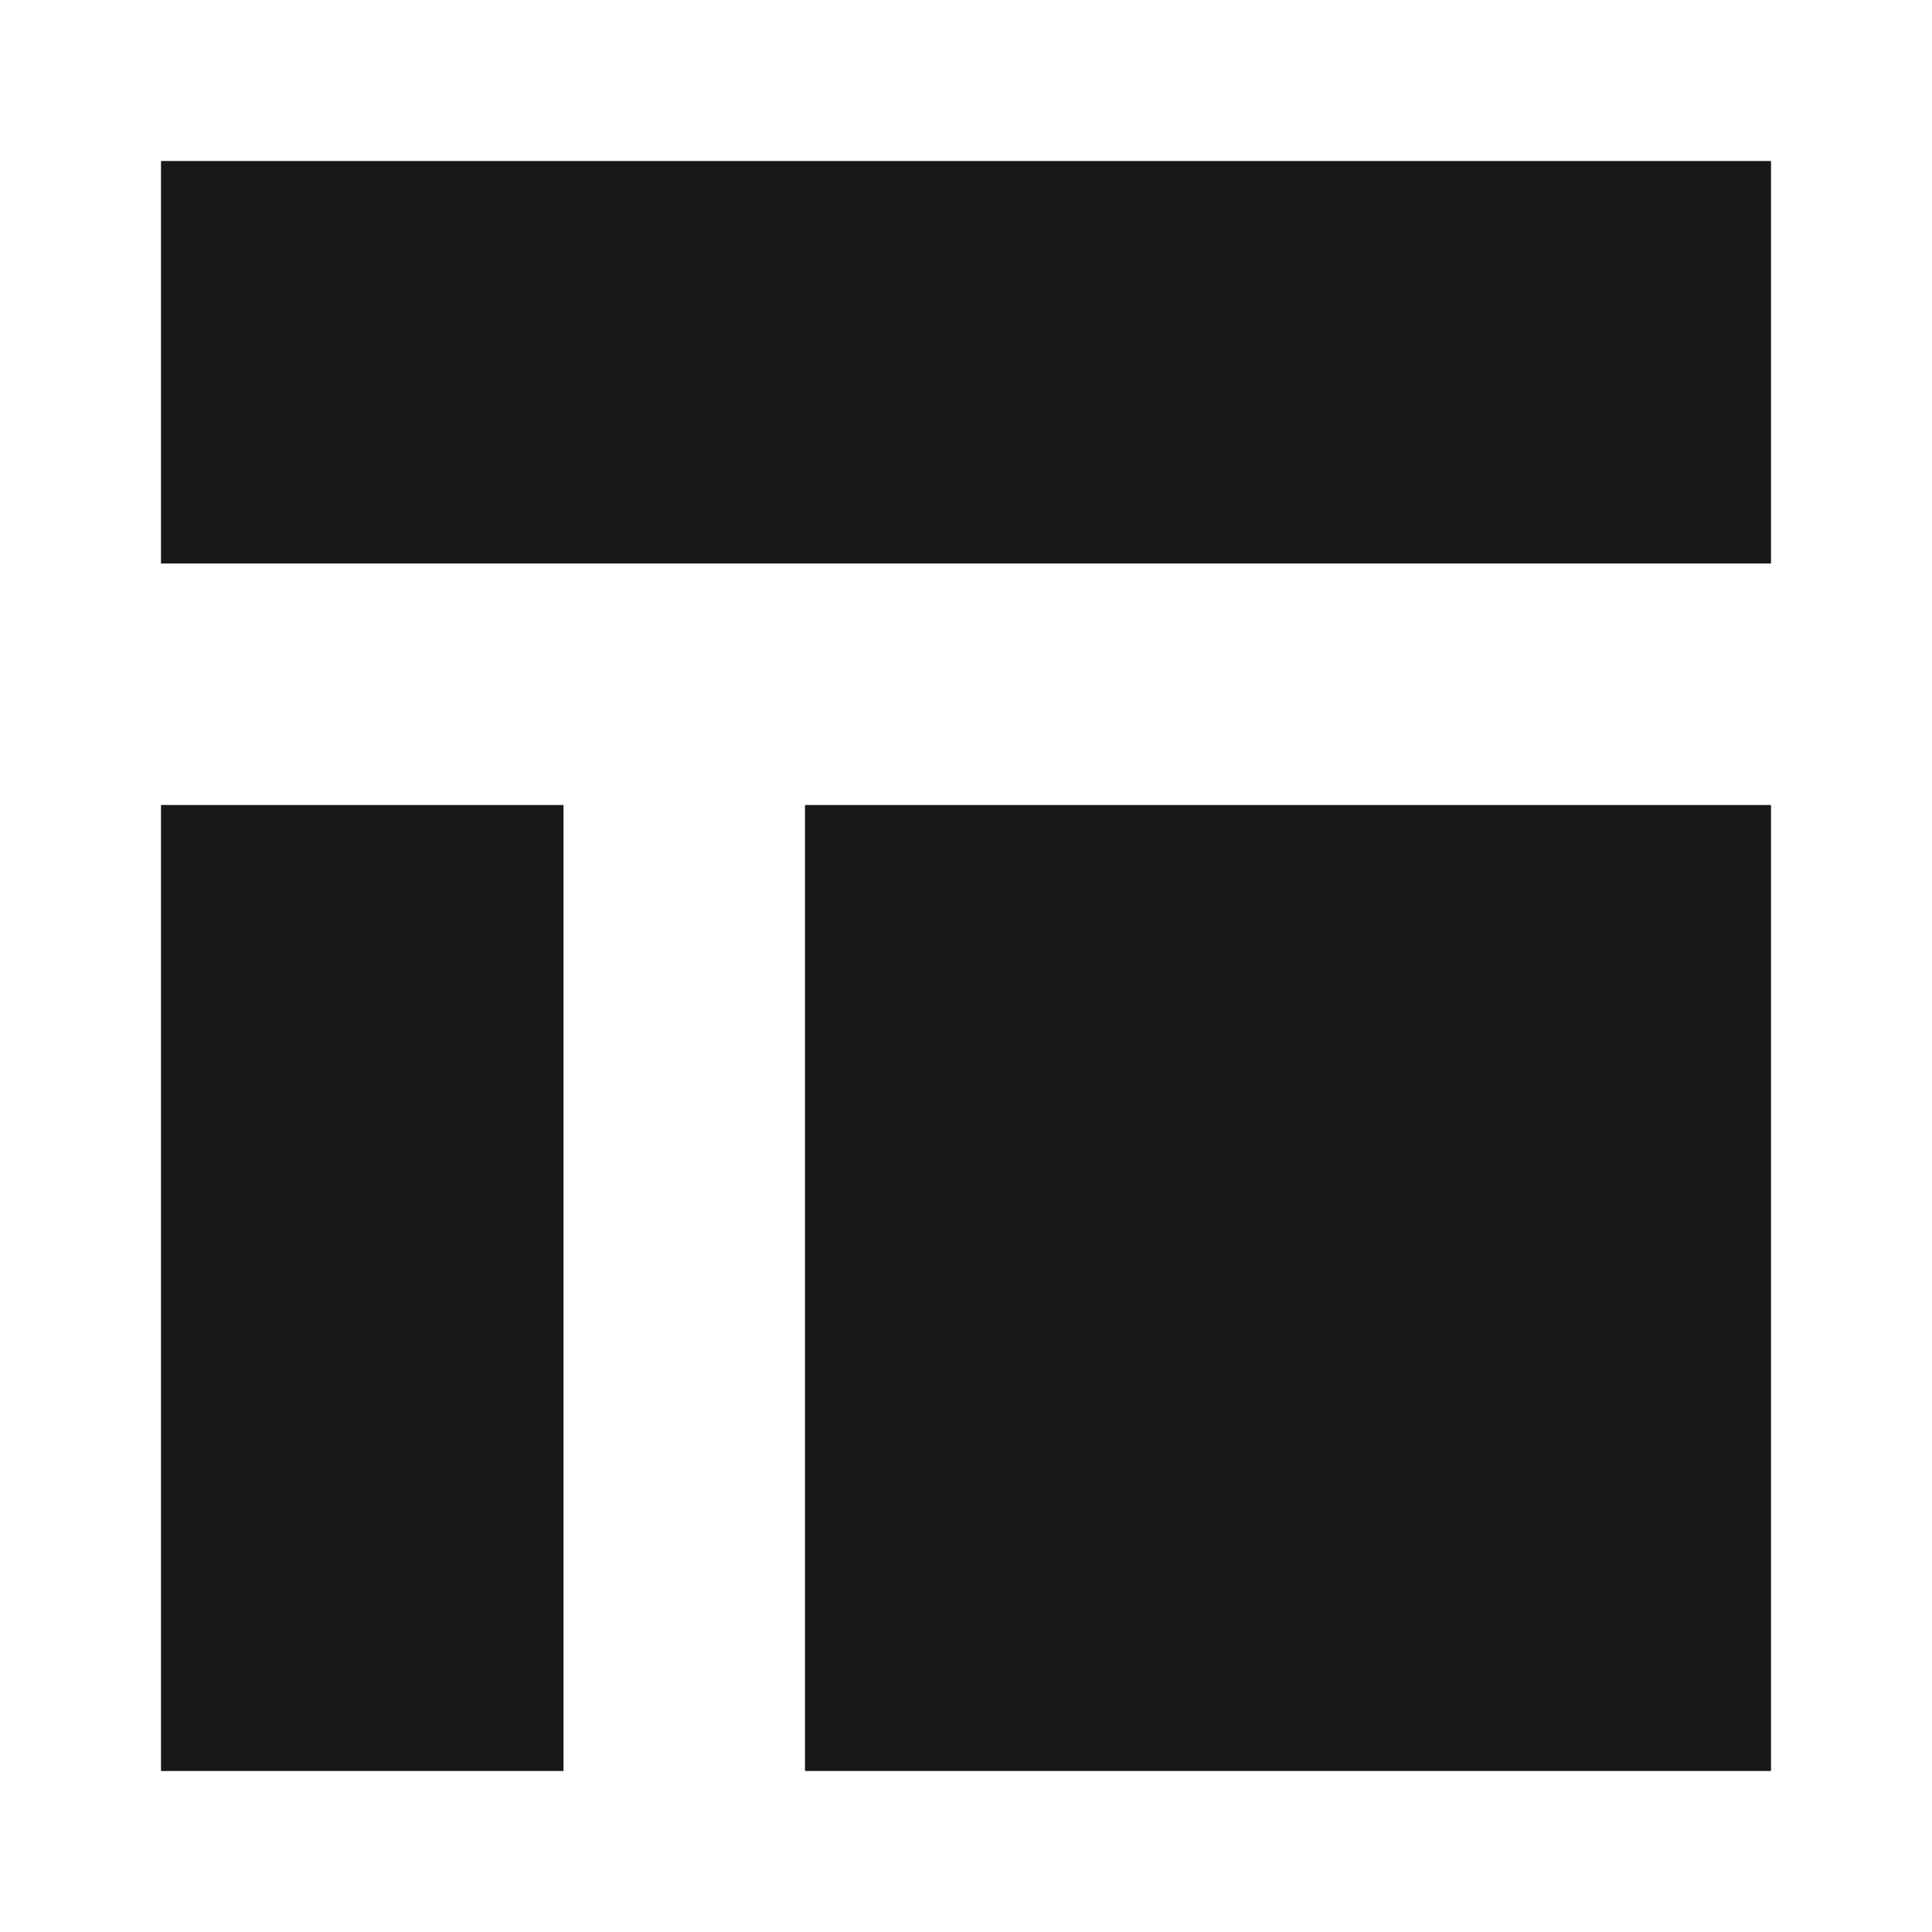
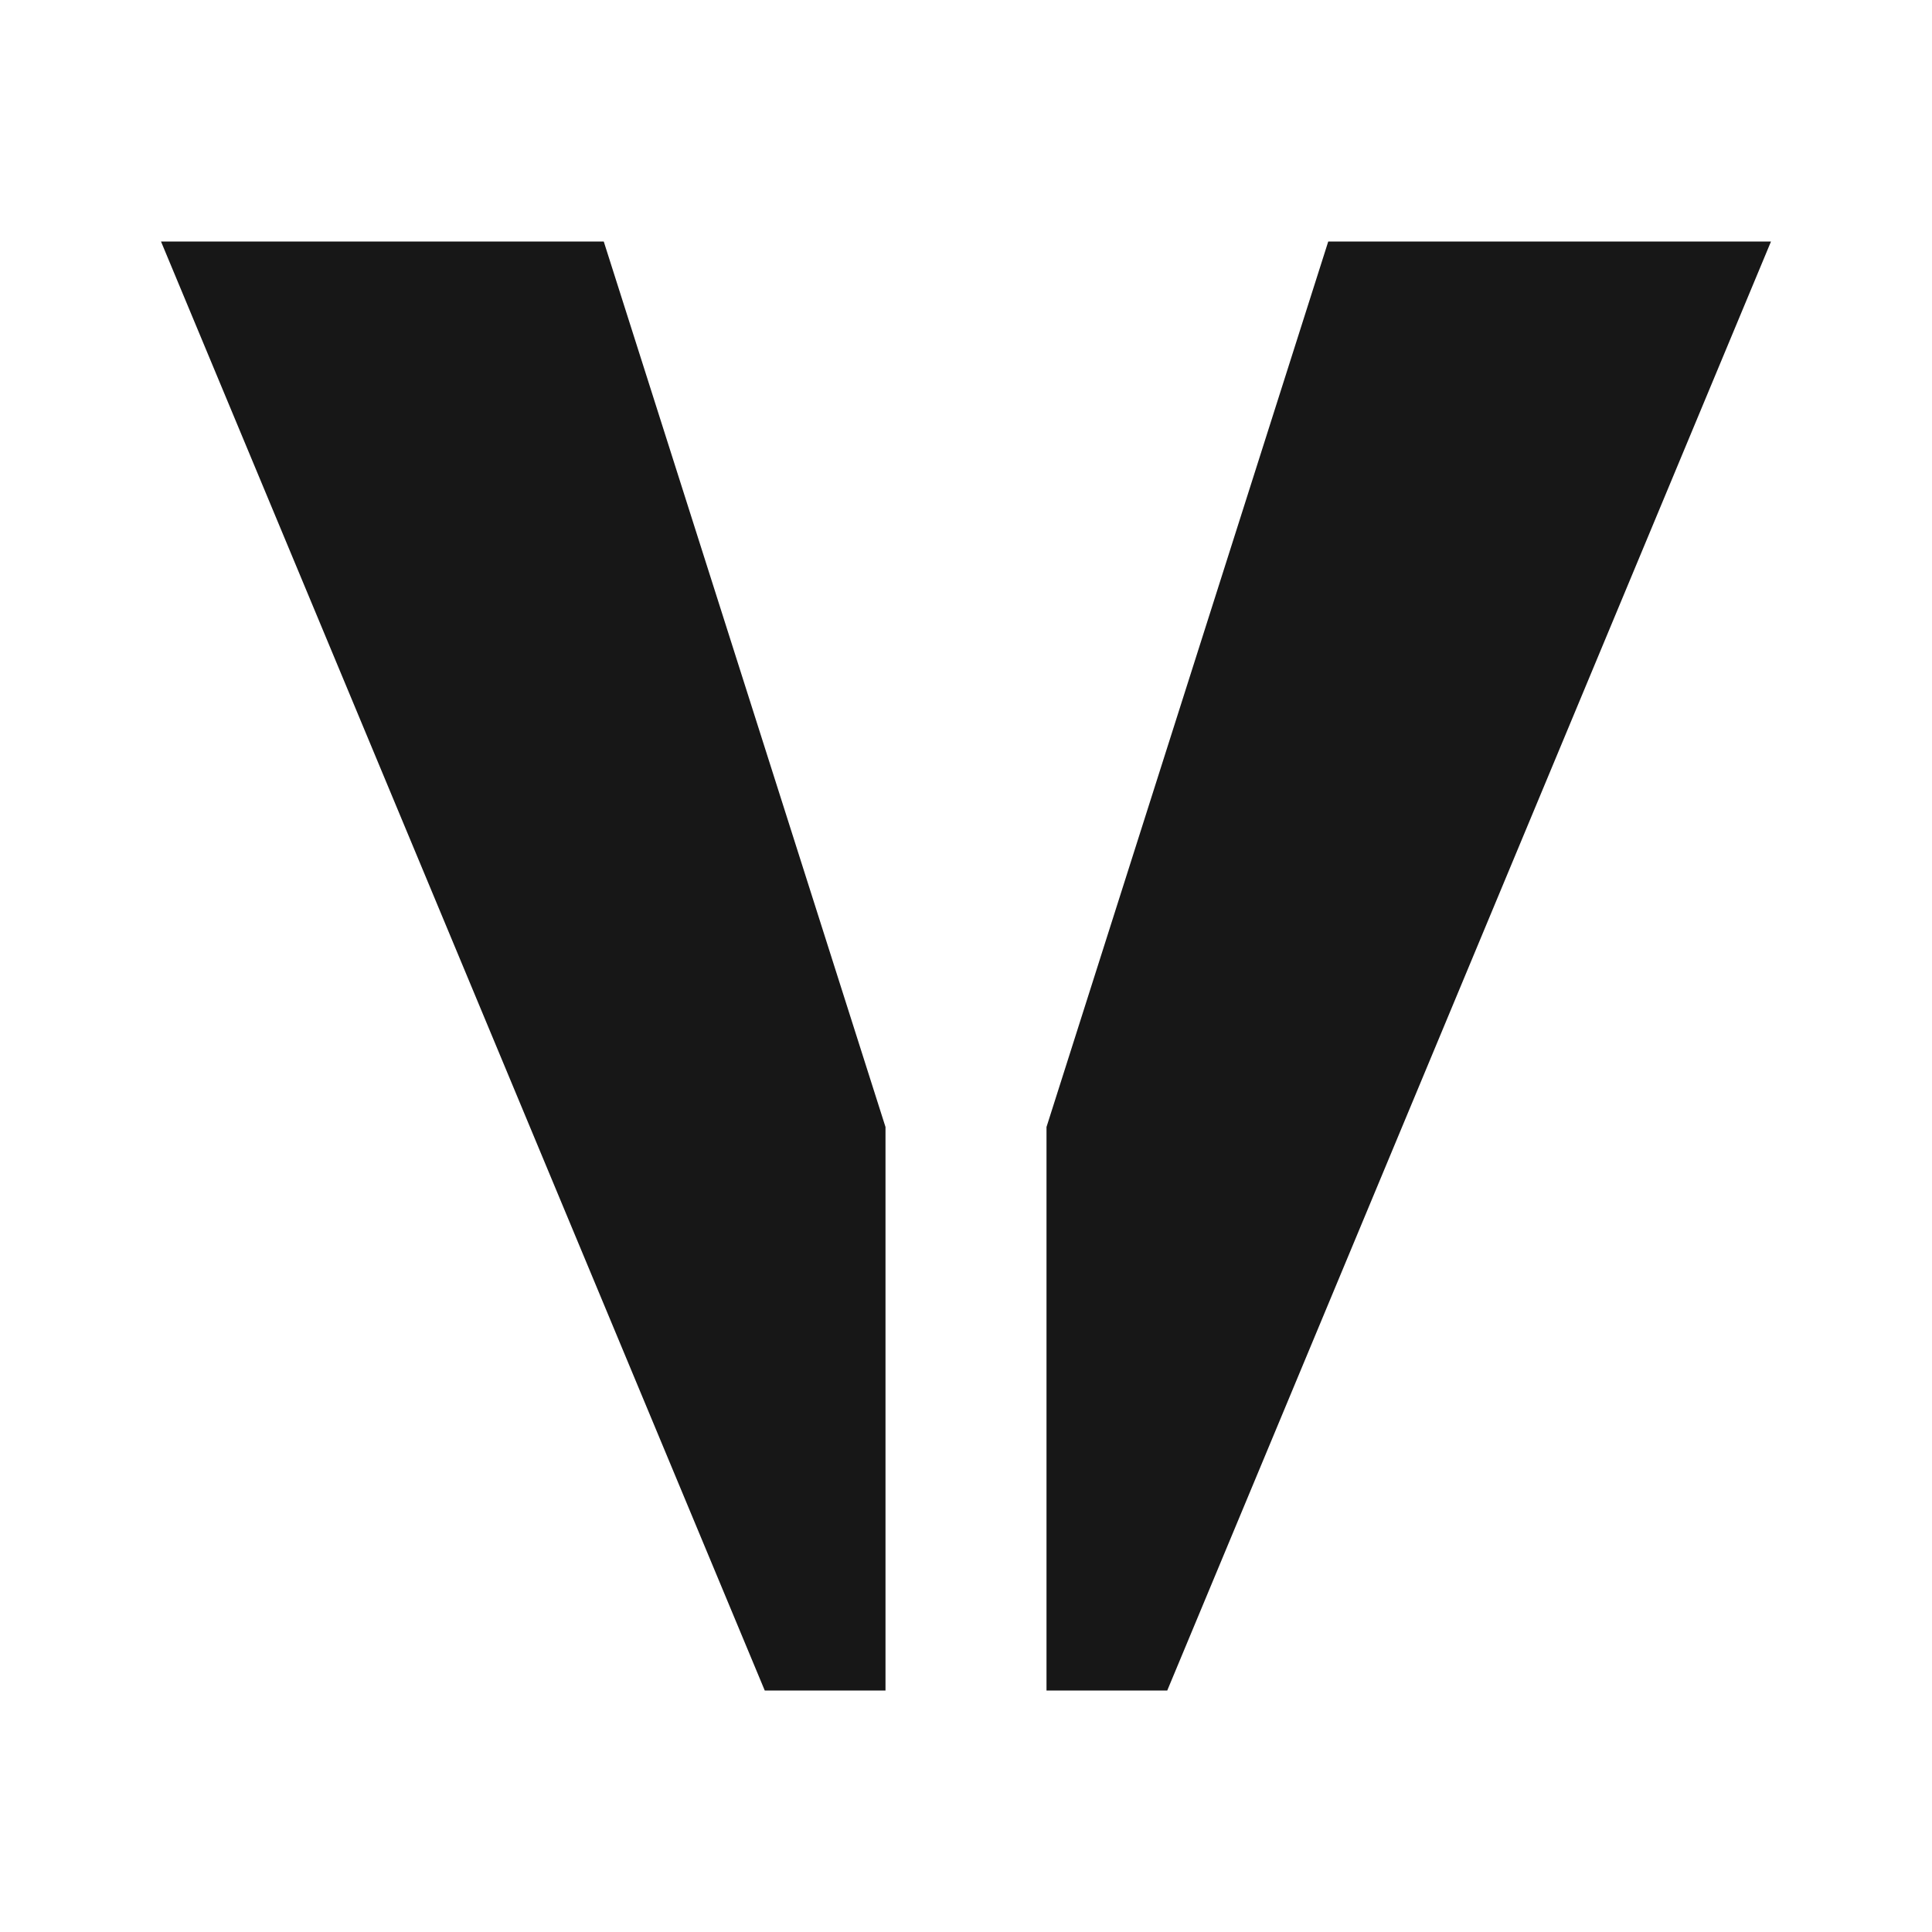
<svg xmlns="http://www.w3.org/2000/svg" viewBox="0 0 24 24">
  <style>path{fill:#171717}@media(prefers-color-scheme:dark){path{fill:#ededed}}</style>
-   <path d="M2 2h20v5H2Z" />
-   <path d="M2 10h5v12H2Z" />
-   <path d="M10 10h12v12H10Z" />
+   <path d="M2 3h5.5L11 14v7H9.5Z" />
+   <path d="M22 3h-5.5L13 14v7h1.5Z" />
</svg>
